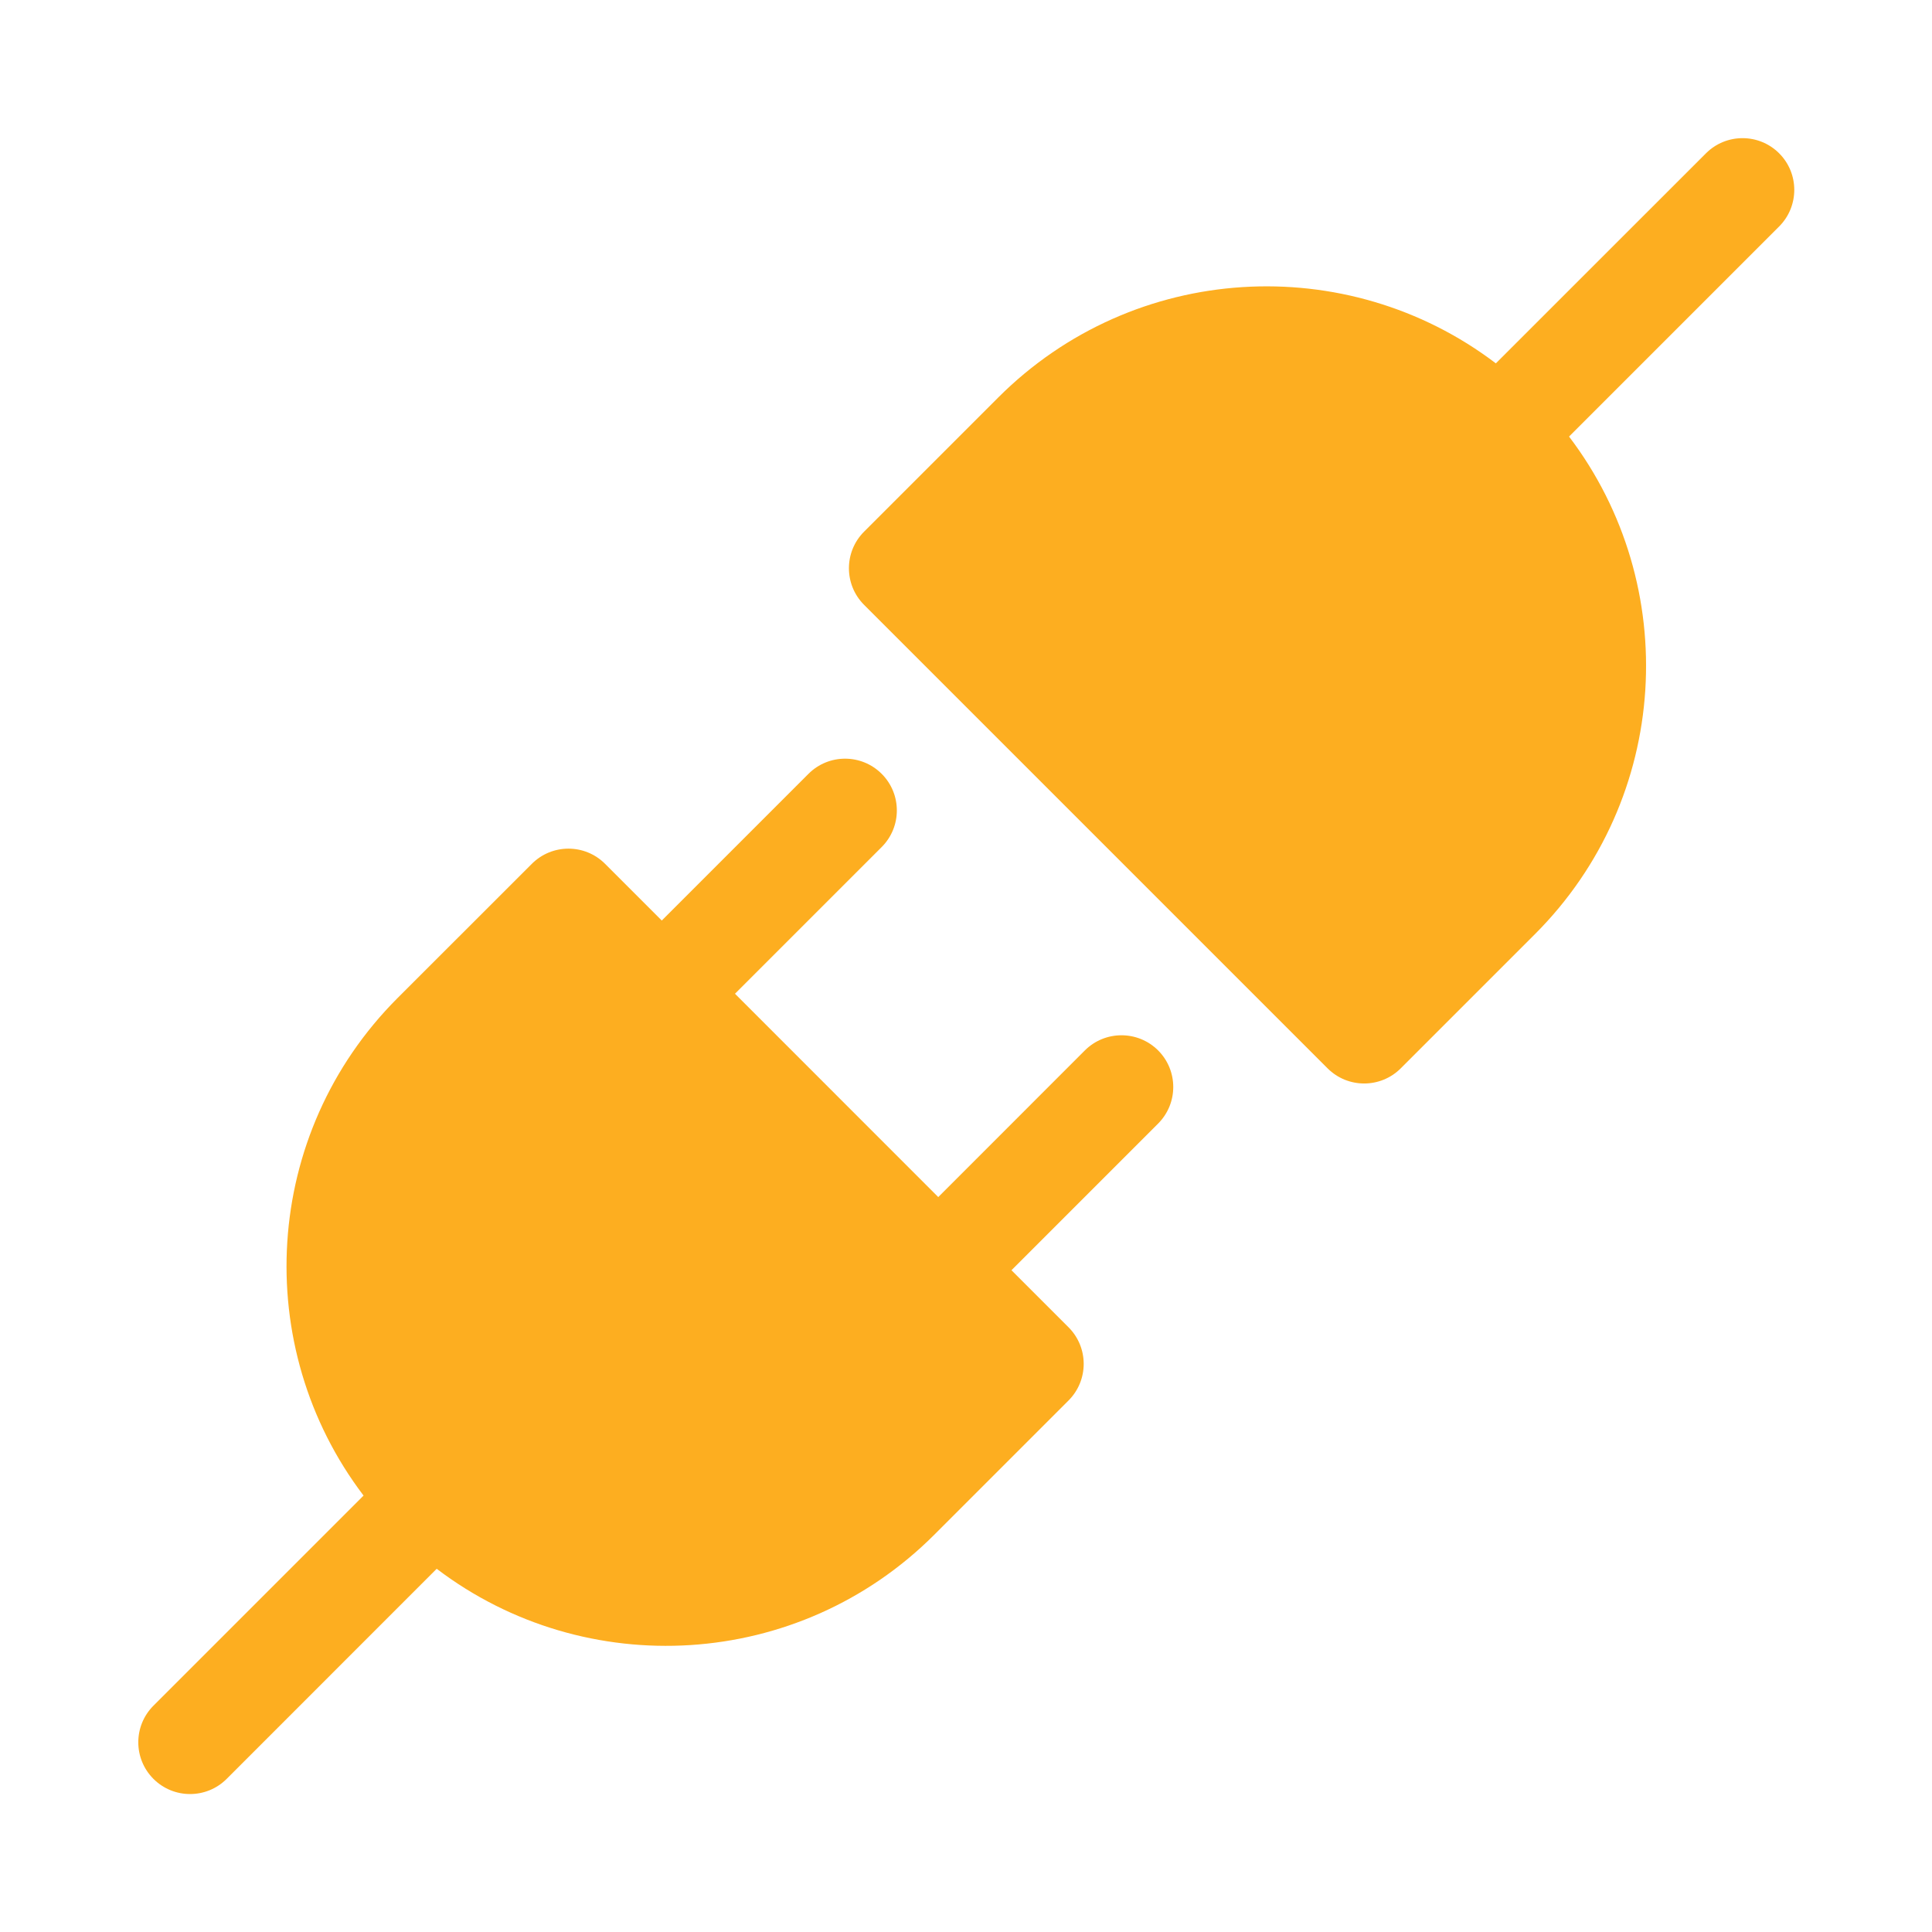
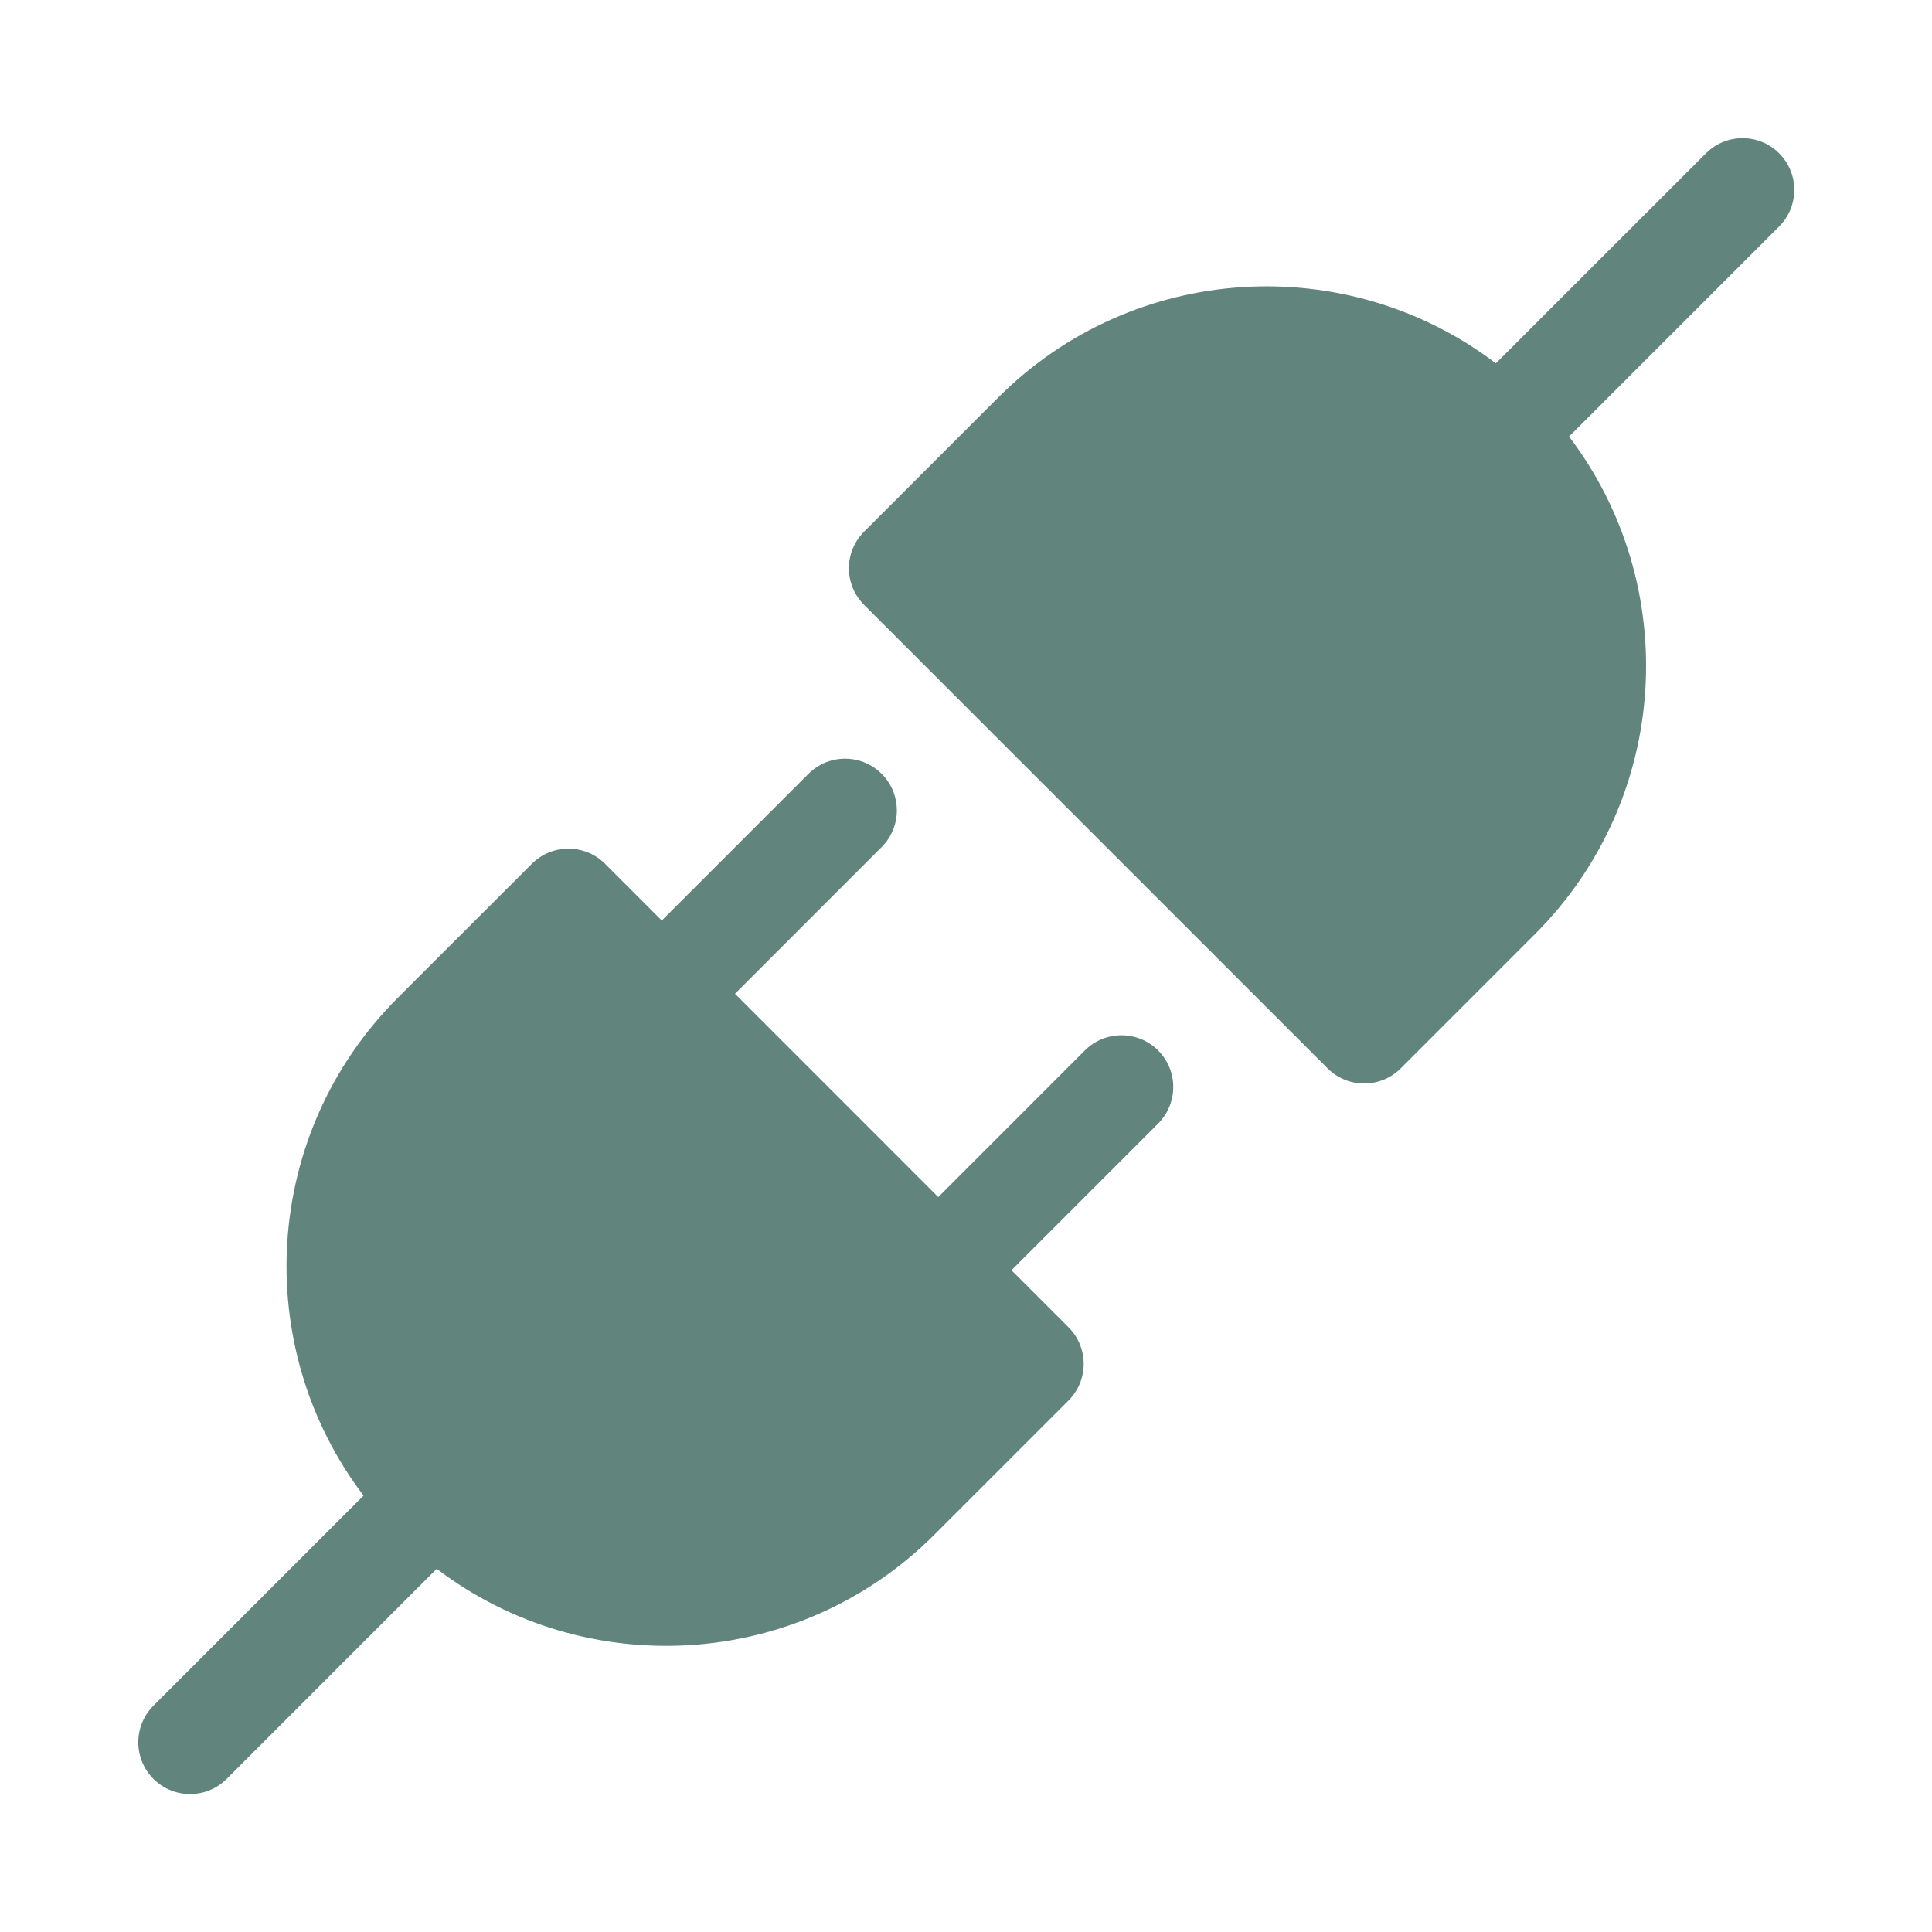
- <svg width="24px" height="24px" viewBox="0 0 28 28" fill="#FDAE20">
-   <path d="M22.74 6.327C24.378 8.483 24.213 11.571 22.245 13.539L20.301 15.483C20.008 15.776 19.533 15.776 19.24 15.483L12.523 8.766C12.23 8.473 12.23 7.998 12.523 7.705L14.467 5.761C16.435 3.793 19.524 3.628 21.679 5.266L24.724 2.222C25.017 1.929 25.492 1.929 25.785 2.222C26.077 2.514 26.077 2.989 25.785 3.282L22.74 6.327Z" fill="#FDAE20" />
-   <path d="M12.778 12.276C13.071 11.983 13.071 11.508 12.778 11.215C12.485 10.922 12.01 10.922 11.717 11.215L9.591 13.341L8.769 12.519C8.476 12.226 8.001 12.226 7.708 12.519L5.763 14.463C3.795 16.431 3.631 19.52 5.269 21.675L2.224 24.72C1.931 25.013 1.931 25.488 2.224 25.781C2.517 26.074 2.992 26.074 3.285 25.781L6.329 22.736C8.485 24.375 11.573 24.21 13.541 22.242L15.486 20.297C15.779 20.004 15.779 19.529 15.486 19.236L14.659 18.409L16.784 16.284C17.077 15.991 17.077 15.516 16.784 15.223C16.491 14.931 16.016 14.931 15.723 15.223L13.598 17.349L10.652 14.402L12.778 12.276Z" fill="#FDAE20" />
+ <svg width="24px" height="24px" viewBox="0 0 28 28" fill="#61847C">
+   <path d="M22.74 6.327C24.378 8.483 24.213 11.571 22.245 13.539L20.301 15.483C20.008 15.776 19.533 15.776 19.24 15.483L12.523 8.766C12.23 8.473 12.23 7.998 12.523 7.705L14.467 5.761C16.435 3.793 19.524 3.628 21.679 5.266L24.724 2.222C25.017 1.929 25.492 1.929 25.785 2.222C26.077 2.514 26.077 2.989 25.785 3.282L22.74 6.327Z" fill="#61847C" />
+   <path d="M12.778 12.276C13.071 11.983 13.071 11.508 12.778 11.215C12.485 10.922 12.01 10.922 11.717 11.215L9.591 13.341L8.769 12.519C8.476 12.226 8.001 12.226 7.708 12.519L5.763 14.463C3.795 16.431 3.631 19.52 5.269 21.675L2.224 24.72C1.931 25.013 1.931 25.488 2.224 25.781C2.517 26.074 2.992 26.074 3.285 25.781L6.329 22.736C8.485 24.375 11.573 24.21 13.541 22.242L15.486 20.297C15.779 20.004 15.779 19.529 15.486 19.236L14.659 18.409L16.784 16.284C17.077 15.991 17.077 15.516 16.784 15.223C16.491 14.931 16.016 14.931 15.723 15.223L13.598 17.349L10.652 14.402L12.778 12.276Z" fill="#61847C" />
</svg>
